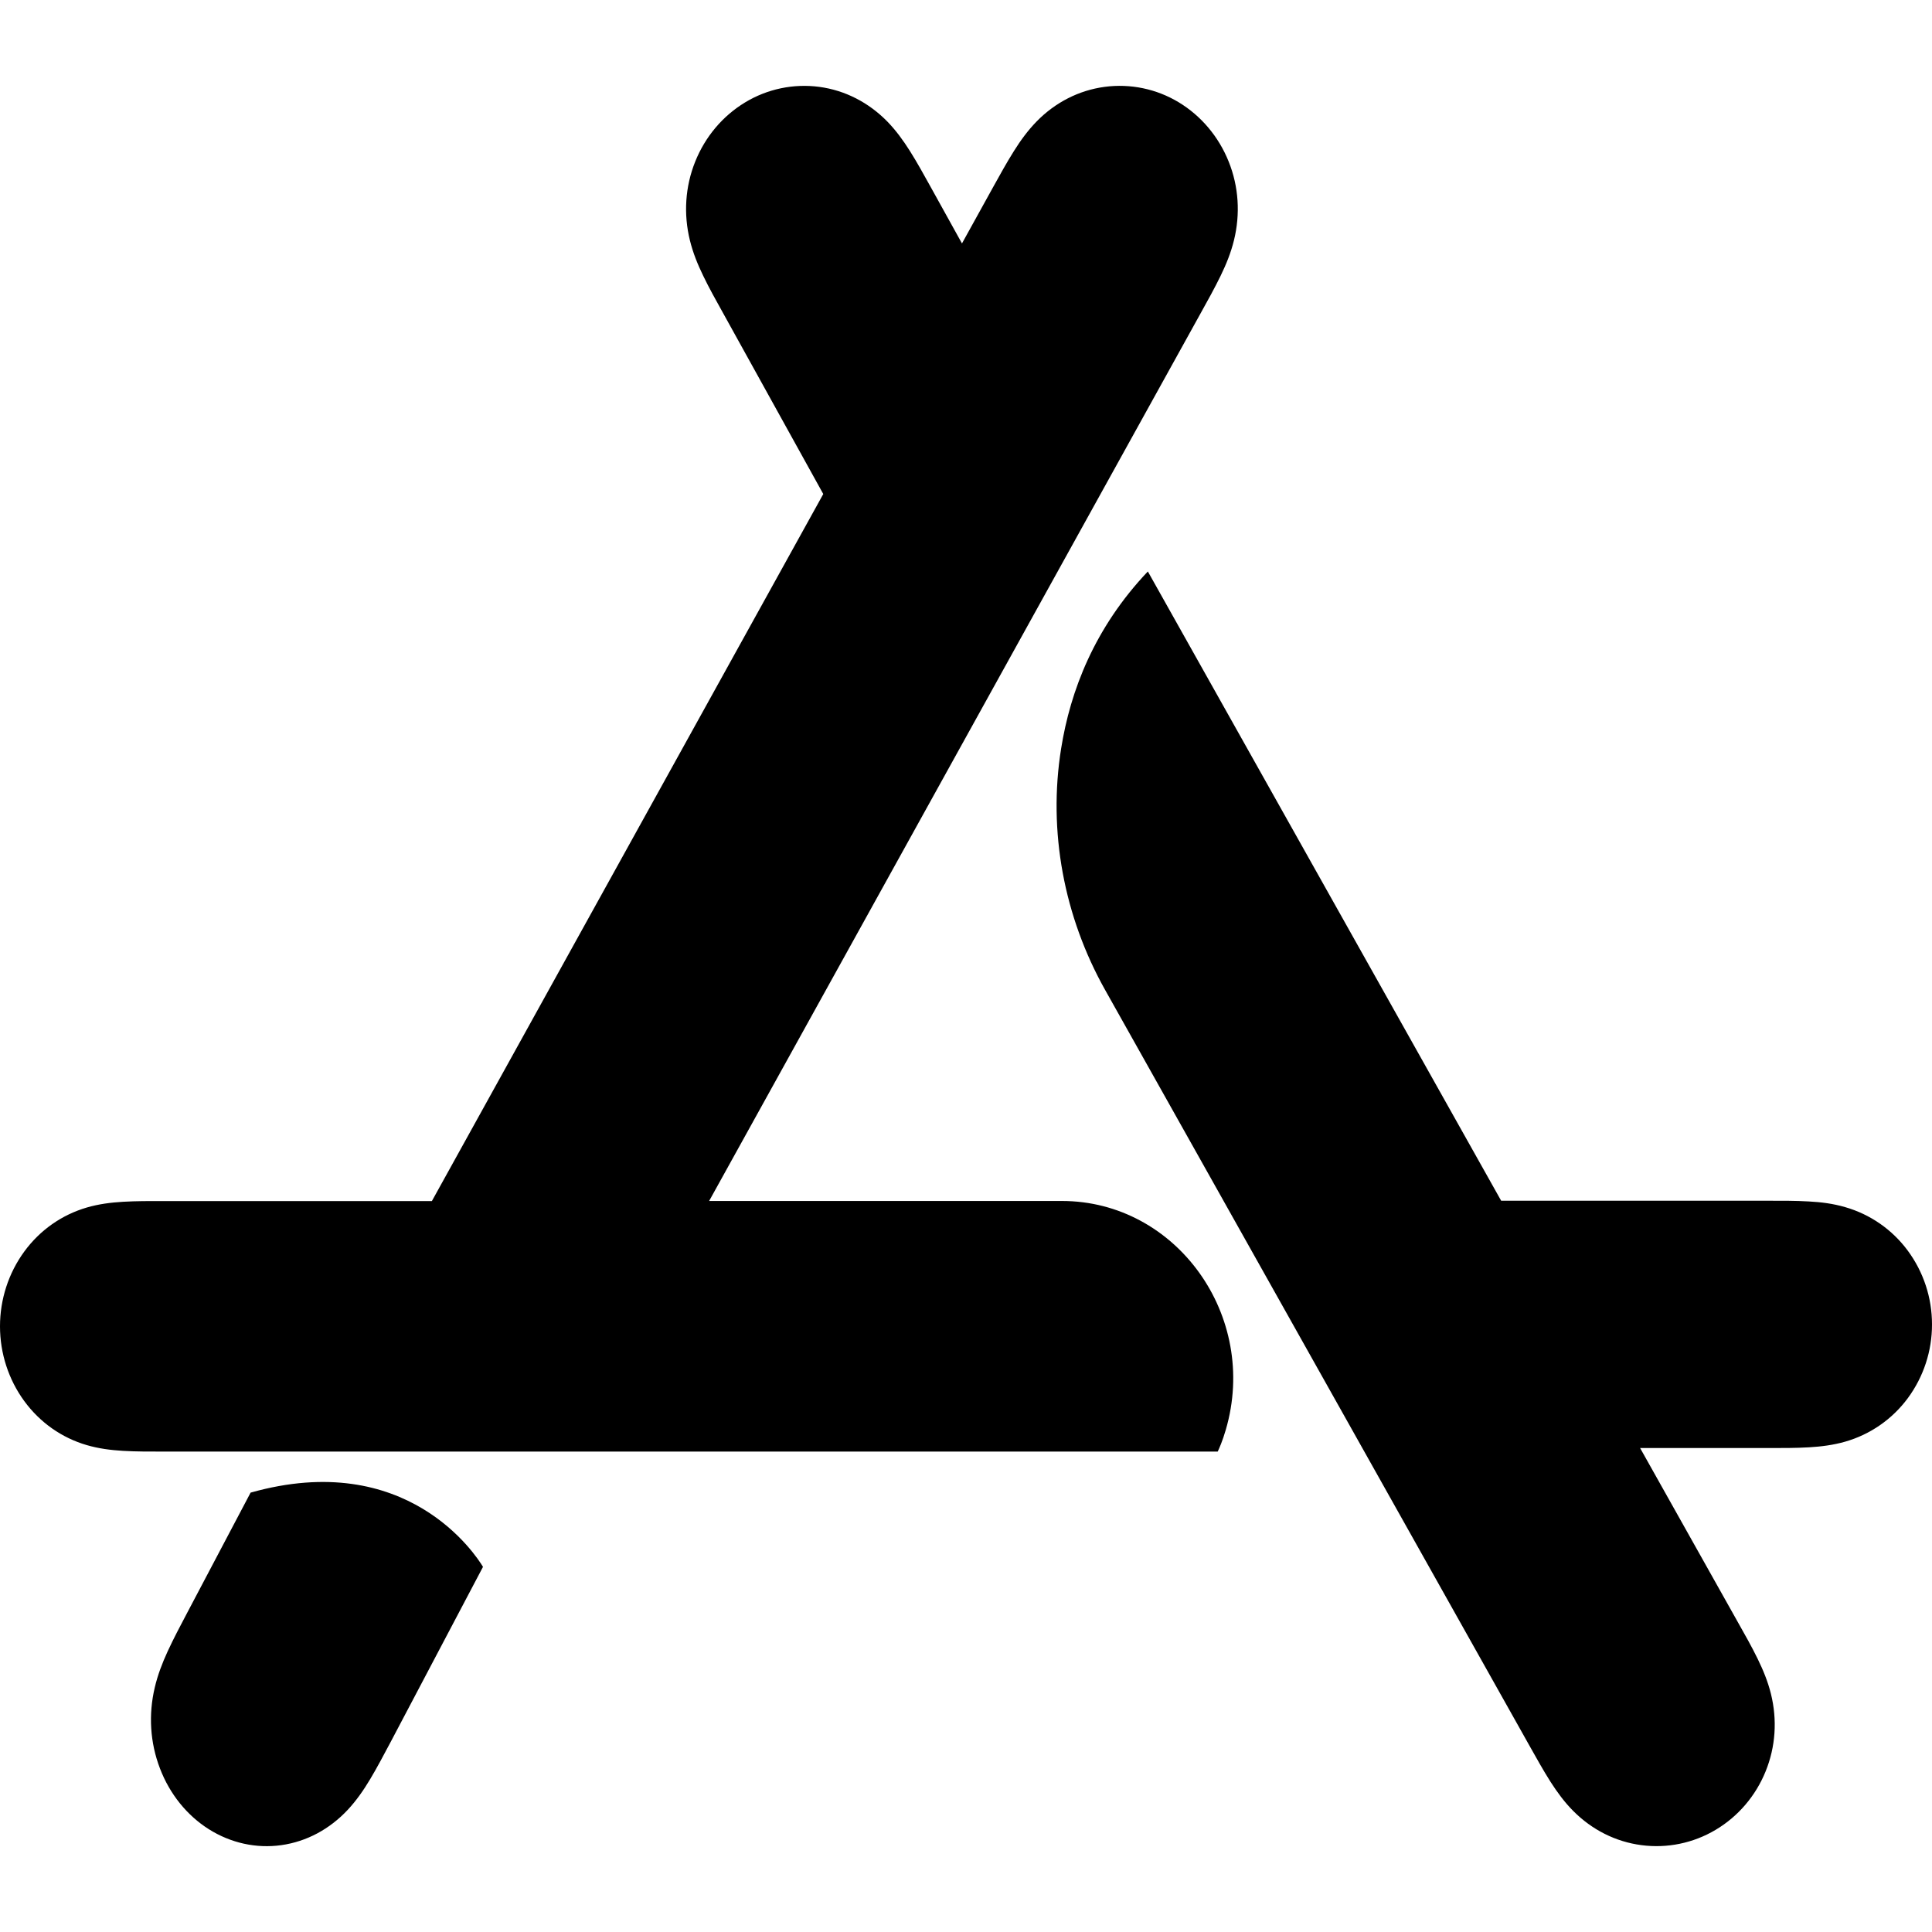
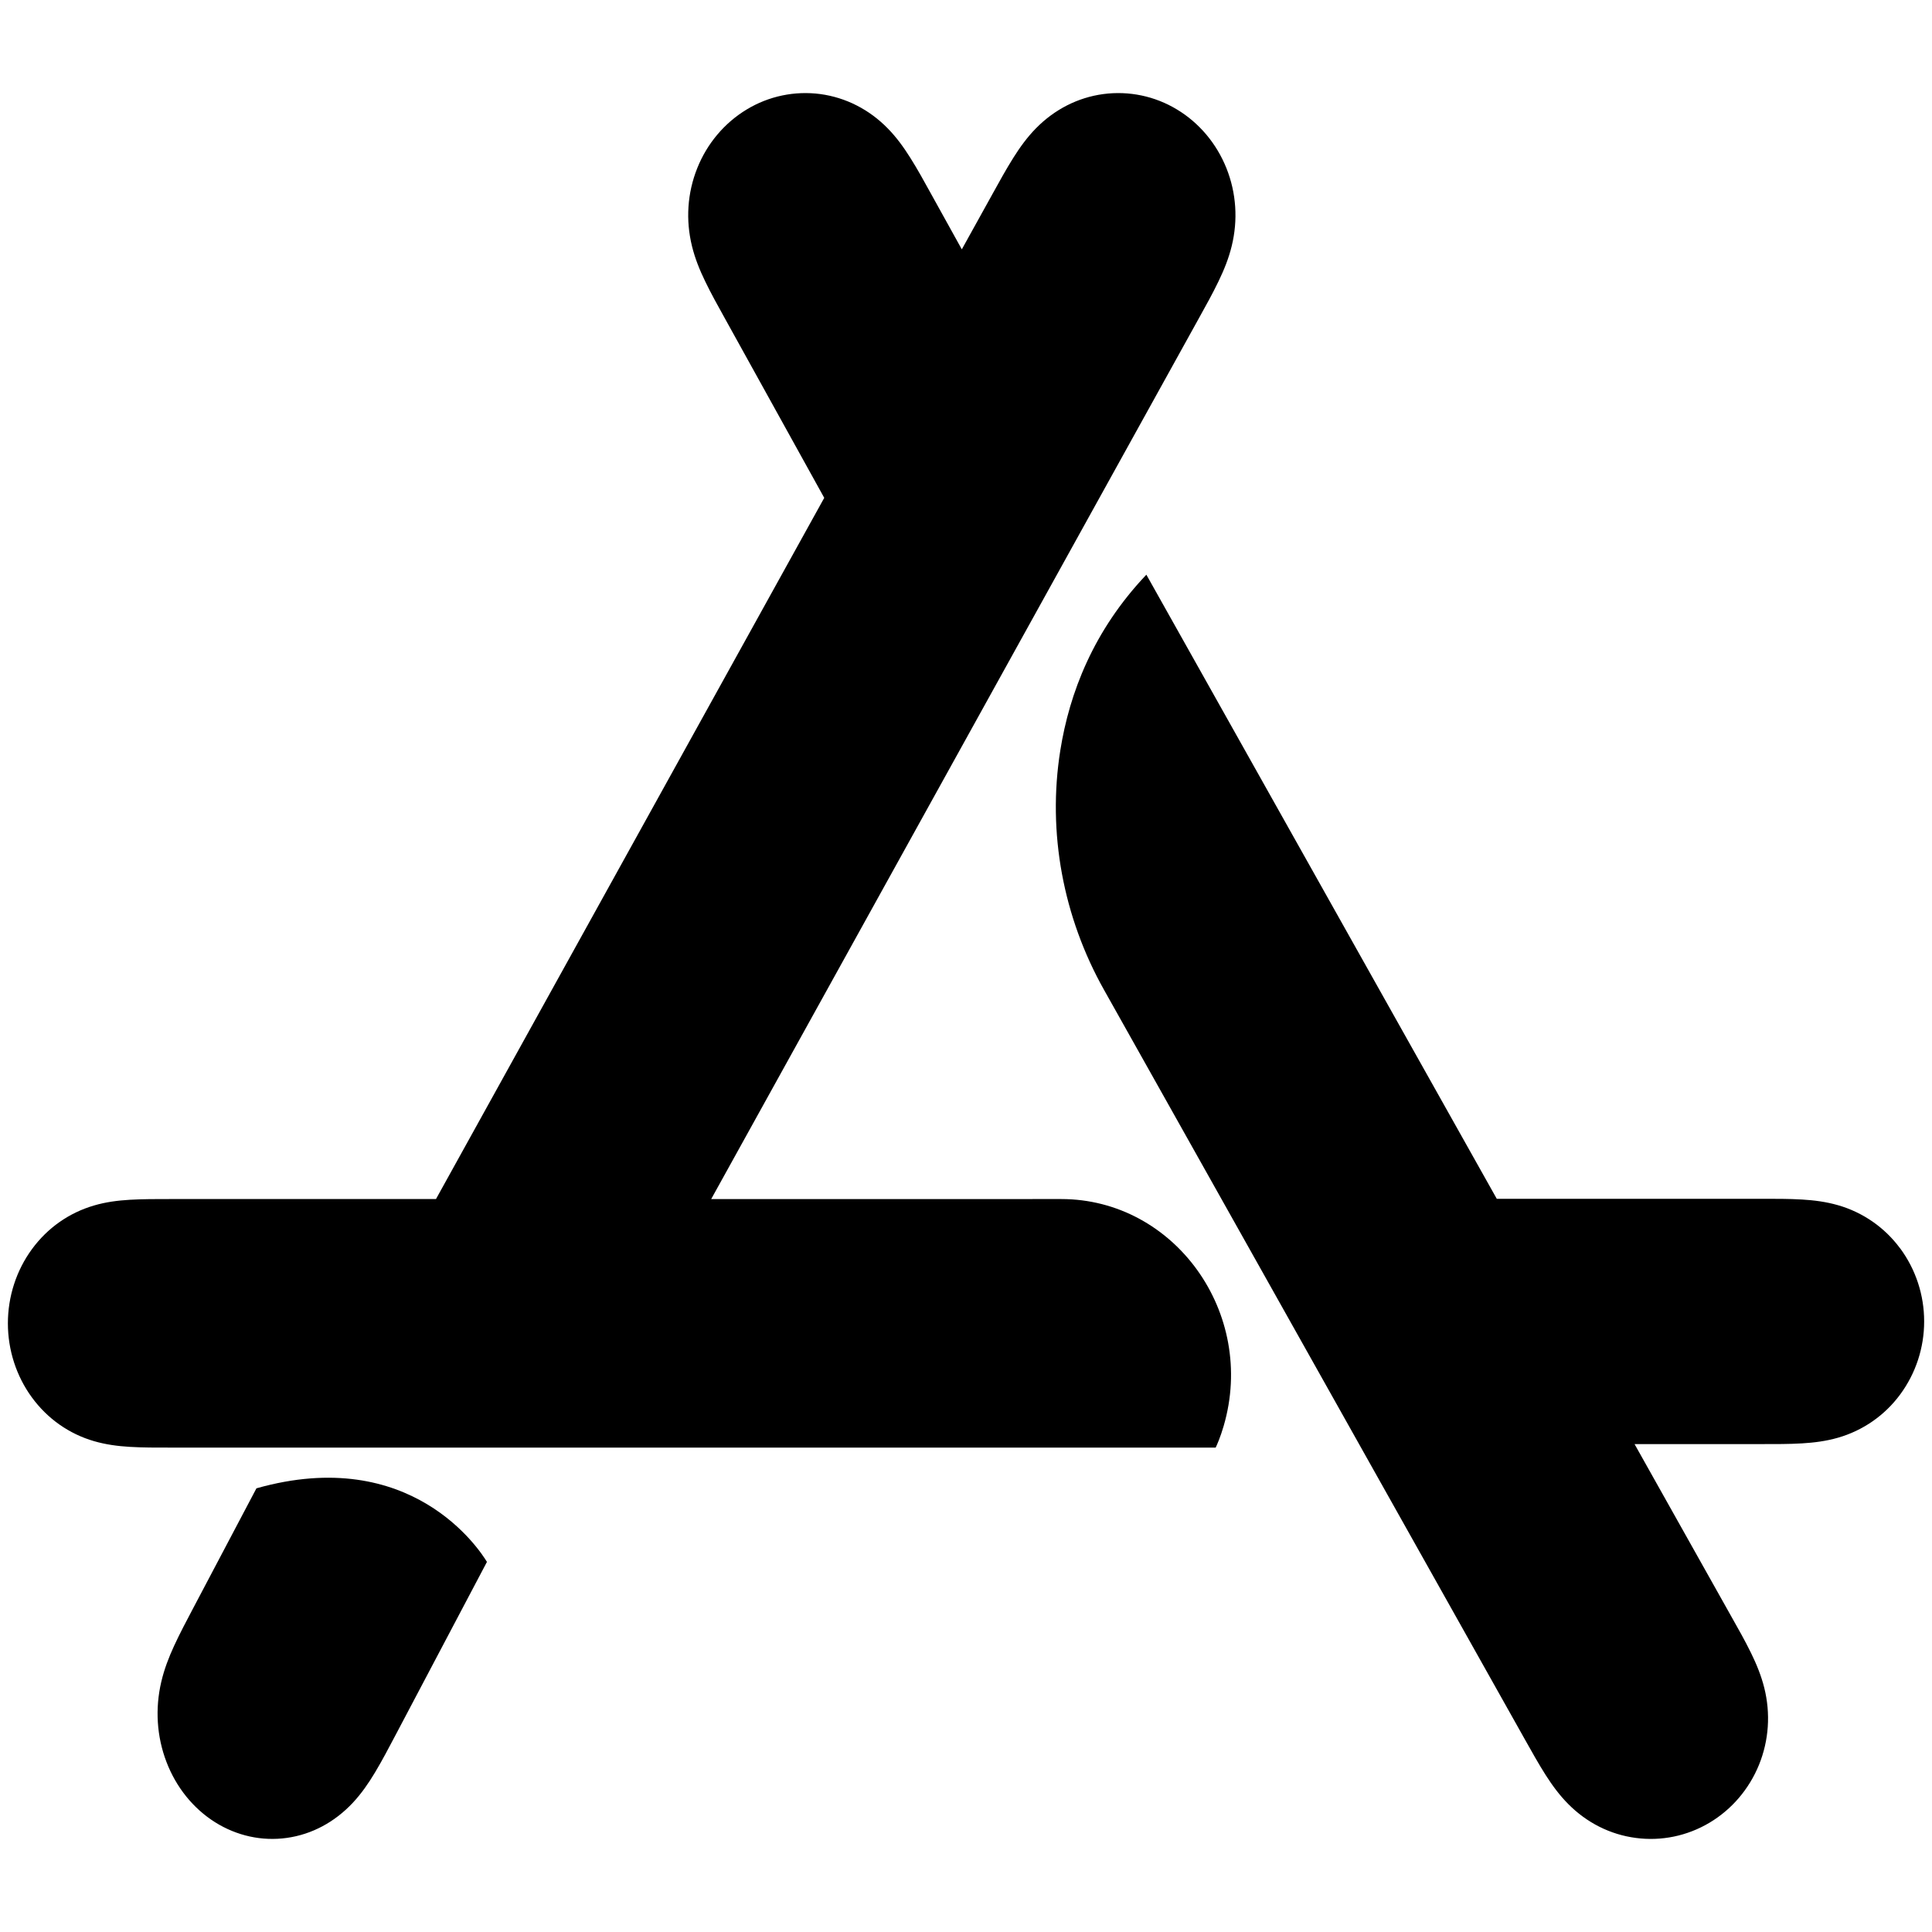
- <svg xmlns="http://www.w3.org/2000/svg" role="img" viewBox="0 0 24 24">
-   <path d="M8.809 14.919l6.111-11.037c.084-.151.168-.302.244-.458.069-.142.127-.285.165-.44.08-.326.059-.666-.066-.977-.124-.309-.342-.568-.62-.736a1.417 1.417 0 0 0-.921-.192c-.321.043-.614.194-.844.429-.109.112-.2.236-.283.369-.092.146-.175.298-.259.449l-.386.698-.387-.698c-.084-.151-.167-.303-.259-.449-.084-.133-.174-.257-.283-.369-.231-.235-.523-.386-.844-.429a1.418 1.418 0 0 0-.921.193c-.278.168-.496.426-.62.736-.125.311-.146.651-.066.977.038.155.096.298.165.44.075.156.16.307.244.458l1.248 2.254-4.862 8.783H2.03c-.168 0-.335-.001-.503.009-.152.009-.3.028-.448.071-.311.091-.582.28-.778.548-.195.267-.301.593-.301.928 0 .335.106.661.301.928.196.268.468.458.778.548.148.043.296.062.448.071.168.01.335.009.503.009h13.097c.017-.036.059-.129.1-.27.415-1.415-.616-2.843-2.035-2.843zM3.113 18.542l-.792 1.501c-.082.155-.164.31-.238.47-.067.146-.124.293-.161.452-.079.335-.058.683.065 1.003.121.318.335.583.607.755.273.172.589.242.901.198.314-.044.601-.199.826-.44.107-.115.195-.242.277-.379.09-.15.171-.306.254-.461L6 19.464c-.09-.149-.947-1.47-2.887-.922m20.586-3.006a1.471 1.471 0 0 0-.779-.541c-.148-.043-.296-.062-.448-.07-.168-.01-.335-.009-.503-.009H18.648l-4.389-7.817c-.665.701-.963 1.485-1.077 2.198-.166 1.033.037 2.093.546 3l5.274 9.393c.084.149.167.299.259.444.084.131.174.254.284.364.231.232.524.381.845.423.319.042.643-.024.922-.19.278-.165.497-.42.621-.726.125-.307.146-.642.066-.964-.038-.153-.096-.294-.165-.435-.075-.154-.16-.303-.244-.452l-1.216-2.166h1.596c.168 0 .335.001.503-.009.152-.009.301-.028.448-.07a1.471 1.471 0 0 0 .779-.541A1.539 1.539 0 0 0 24 16.452a1.539 1.539 0 0 0-.301-.916Z" />
+ <svg xmlns="http://www.w3.org/2000/svg" height="48" width="48" version="1.1" id="svg4" xml:space="preserve">
+   <defs id="defs8" />
+   <path d="M 17.669,29.791 29.791,7.898 C 29.957,7.598 30.125,7.299 30.274,6.989 30.41,6.707 30.526,6.422 30.601,6.115 30.76,5.469 30.717,4.795 30.47,4.178 30.224,3.564 29.792,3.051 29.24,2.719 A 2.812,2.812 0 0 0 27.413,2.337 C 26.777,2.422 26.196,2.721 25.738,3.188 25.521,3.409 25.342,3.656 25.176,3.92 24.994,4.21 24.829,4.511 24.663,4.811 L 23.896,6.195 23.129,4.811 C 22.963,4.51 22.799,4.21 22.616,3.92 22.45,3.656 22.271,3.409 22.054,3.188 21.597,2.721 21.016,2.423 20.38,2.337 A 2.813,2.813 0 0 0 18.553,2.719 c -0.552,0.333 -0.985,0.845 -1.23,1.459 -0.247,0.617 -0.29,1.291 -0.131,1.937 0.075,0.307 0.191,0.592 0.327,0.873 0.149,0.31 0.317,0.609 0.483,0.909 l 2.476,4.472 -9.646,17.421 H 4.222 c -0.332,0 -0.665,-0.001 -0.997,0.018 -0.302,0.018 -0.596,0.056 -0.889,0.142 -0.617,0.18 -1.155,0.555 -1.544,1.087 -0.387,0.529 -0.596,1.176 -0.596,1.841 0,0.665 0.21,1.312 0.596,1.84 0.389,0.532 0.927,0.908 1.544,1.087 0.293,0.085 0.587,0.124 0.889,0.142 0.332,0.02 0.665,0.018 0.997,0.018 H 30.203 c 0.034,-0.071 0.117,-0.257 0.198,-0.535 0.823,-2.807 -1.221,-5.64 -4.036,-5.64 z M 6.371,36.977 4.8,39.954 c -0.162,0.308 -0.326,0.615 -0.473,0.933 -0.133,0.289 -0.246,0.581 -0.32,0.897 -0.156,0.664 -0.114,1.356 0.128,1.989 0.24,0.63 0.664,1.156 1.204,1.497 0.541,0.341 1.169,0.479 1.788,0.392 C 7.75,45.575 8.318,45.268 8.766,44.789 8.979,44.561 9.154,44.308 9.316,44.038 9.495,43.74 9.656,43.431 9.819,43.123 L 12.098,38.805 C 11.92,38.51 10.219,35.888 6.371,36.977 M 47.207,31.014 A 2.917,2.917 0 0 0 45.662,29.942 c -0.293,-0.084 -0.587,-0.122 -0.889,-0.14 -0.333,-0.02 -0.665,-0.018 -0.998,-0.018 H 37.187 L 28.481,14.278 c -1.32,1.39 -1.911,2.946 -2.137,4.359 -0.328,2.05 0.073,4.153 1.083,5.952 l 10.462,18.633 c 0.167,0.296 0.331,0.593 0.514,0.88 0.166,0.26 0.345,0.503 0.563,0.722 0.458,0.461 1.039,0.756 1.676,0.839 0.633,0.084 1.275,-0.048 1.828,-0.377 0.552,-0.328 0.985,-0.834 1.232,-1.44 0.247,-0.609 0.29,-1.274 0.131,-1.912 -0.076,-0.303 -0.191,-0.584 -0.327,-0.862 -0.149,-0.306 -0.317,-0.601 -0.484,-0.897 l -2.412,-4.297 h 3.166 c 0.333,0 0.665,0.002 0.998,-0.018 0.302,-0.018 0.596,-0.056 0.889,-0.14 a 2.917,2.917 0 0 0 1.545,-1.073 3.052,3.052 0 0 0 0.597,-1.817 3.053,3.053 0 0 0 -0.597,-1.817 z" id="path1" style="stroke-width:1.984" />
</svg>
